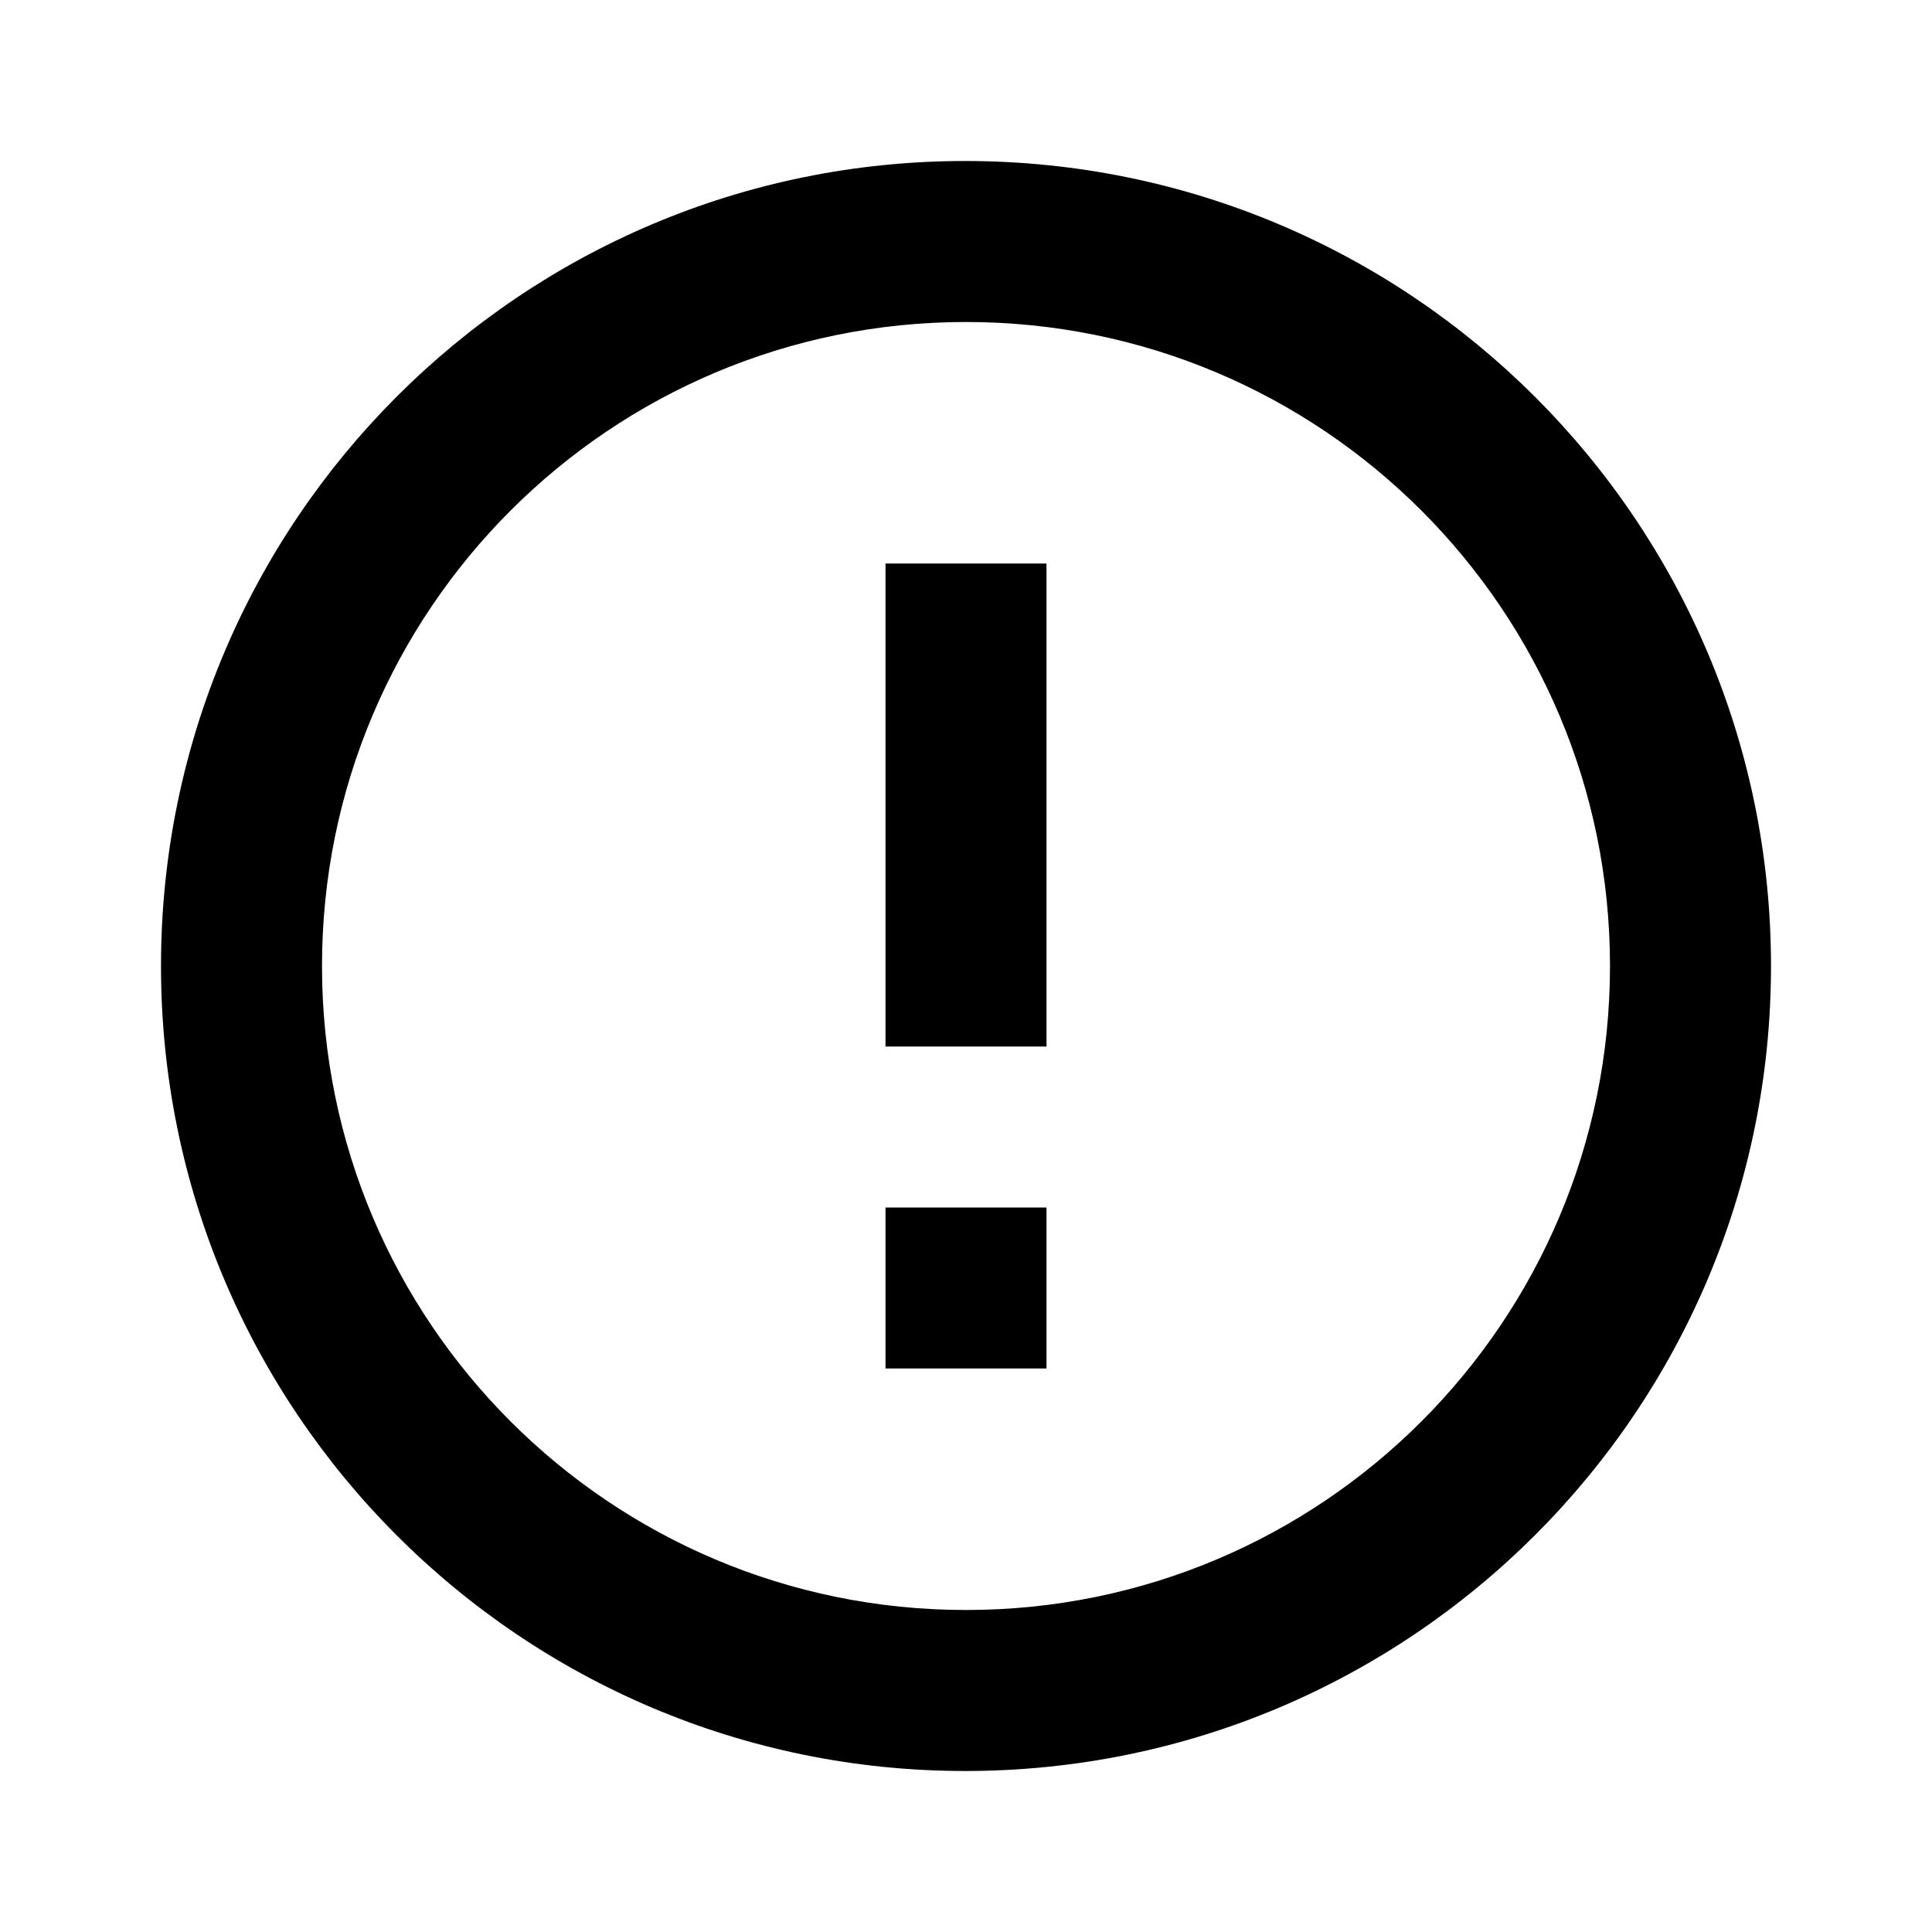
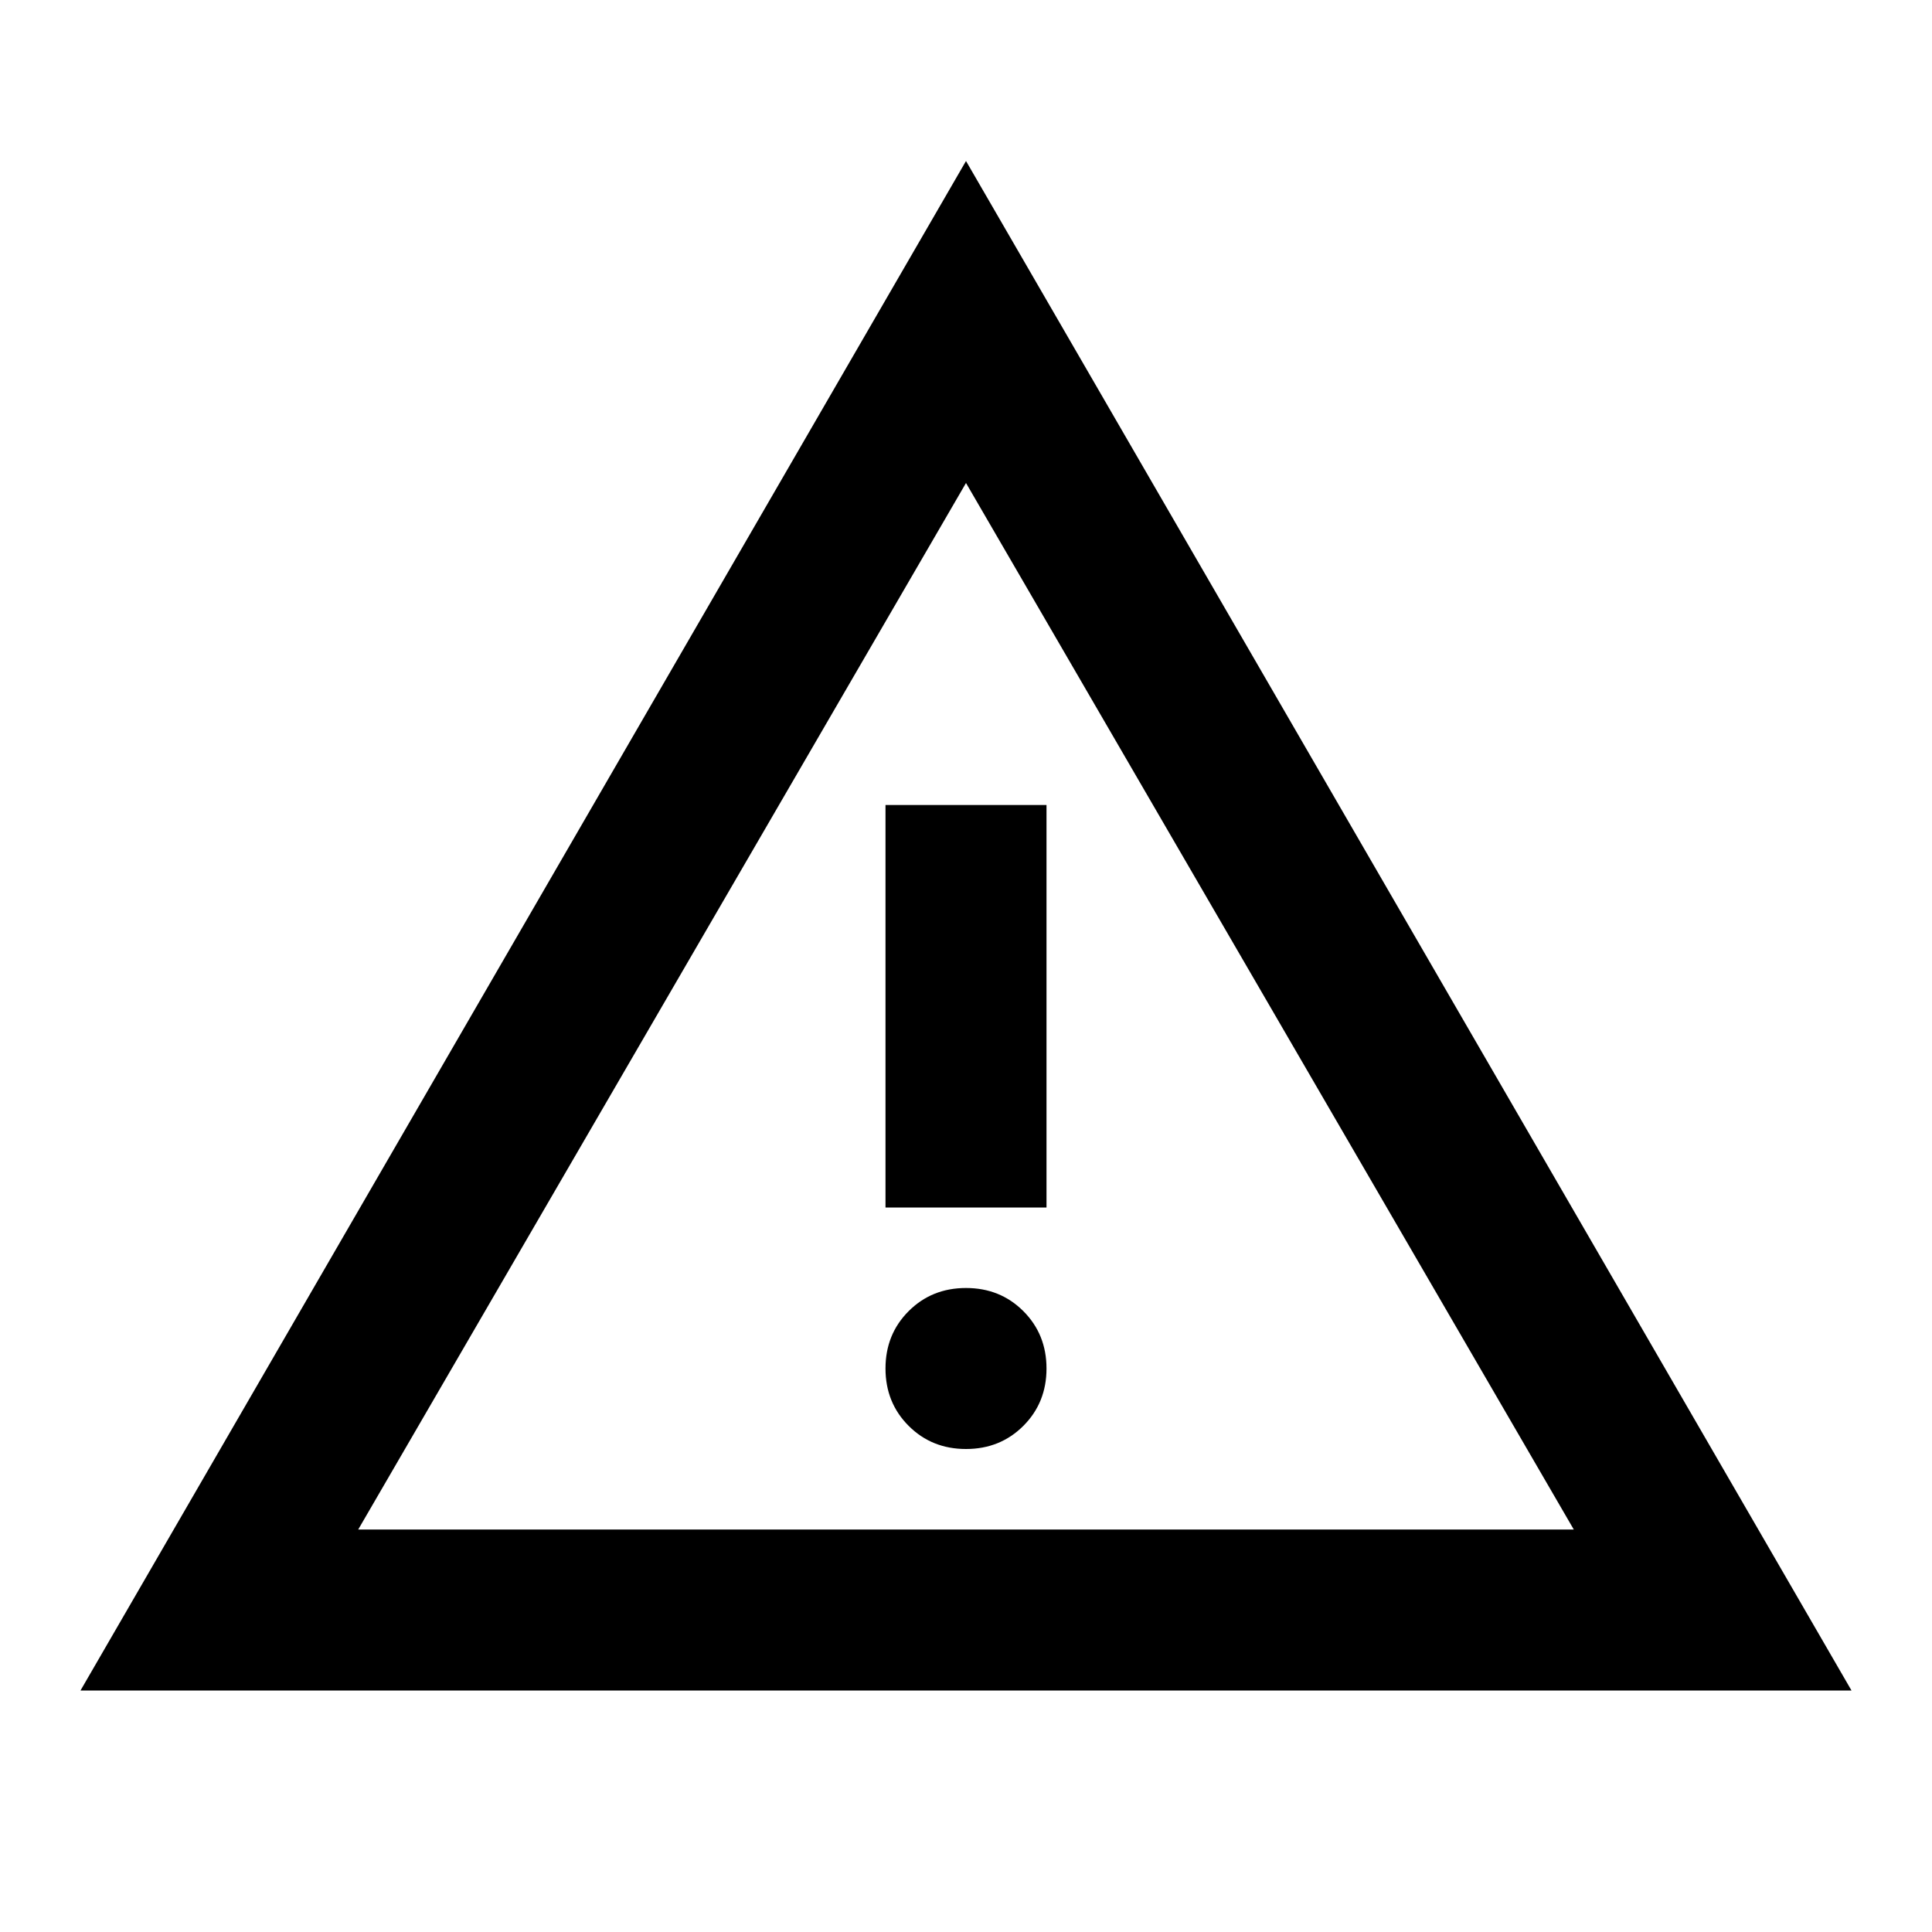
- <svg xmlns="http://www.w3.org/2000/svg" height="24px" viewBox="0 0 24 24" width="24px" fill="#000000">
-   <path d="M11 15h2v2h-2v-2zm0-8h2v6h-2V7zm.99-5C6.47 2 2 6.48 2 12s4.47 10 9.99 10C17.52 22 22 17.52 22 12S17.52 2 11.99 2zM12 20c-4.42 0-8-3.58-8-8s3.58-8 8-8 8 3.58 8 8-3.58 8-8 8z" />
+ <svg xmlns="http://www.w3.org/2000/svg" height="24" viewBox="0 -960 960 960" width="24">
+   <path d="m40-120 440-760 440 760H40Zm138-80h604L480-720 178-200Zm302-40q17 0 28.5-11.5T520-280q0-17-11.5-28.5T480-320q-17 0-28.5 11.5T440-280q0 17 11.5 28.5T480-240Zm-40-120h80v-200h-80v200Zm40-100Z" />
</svg>
